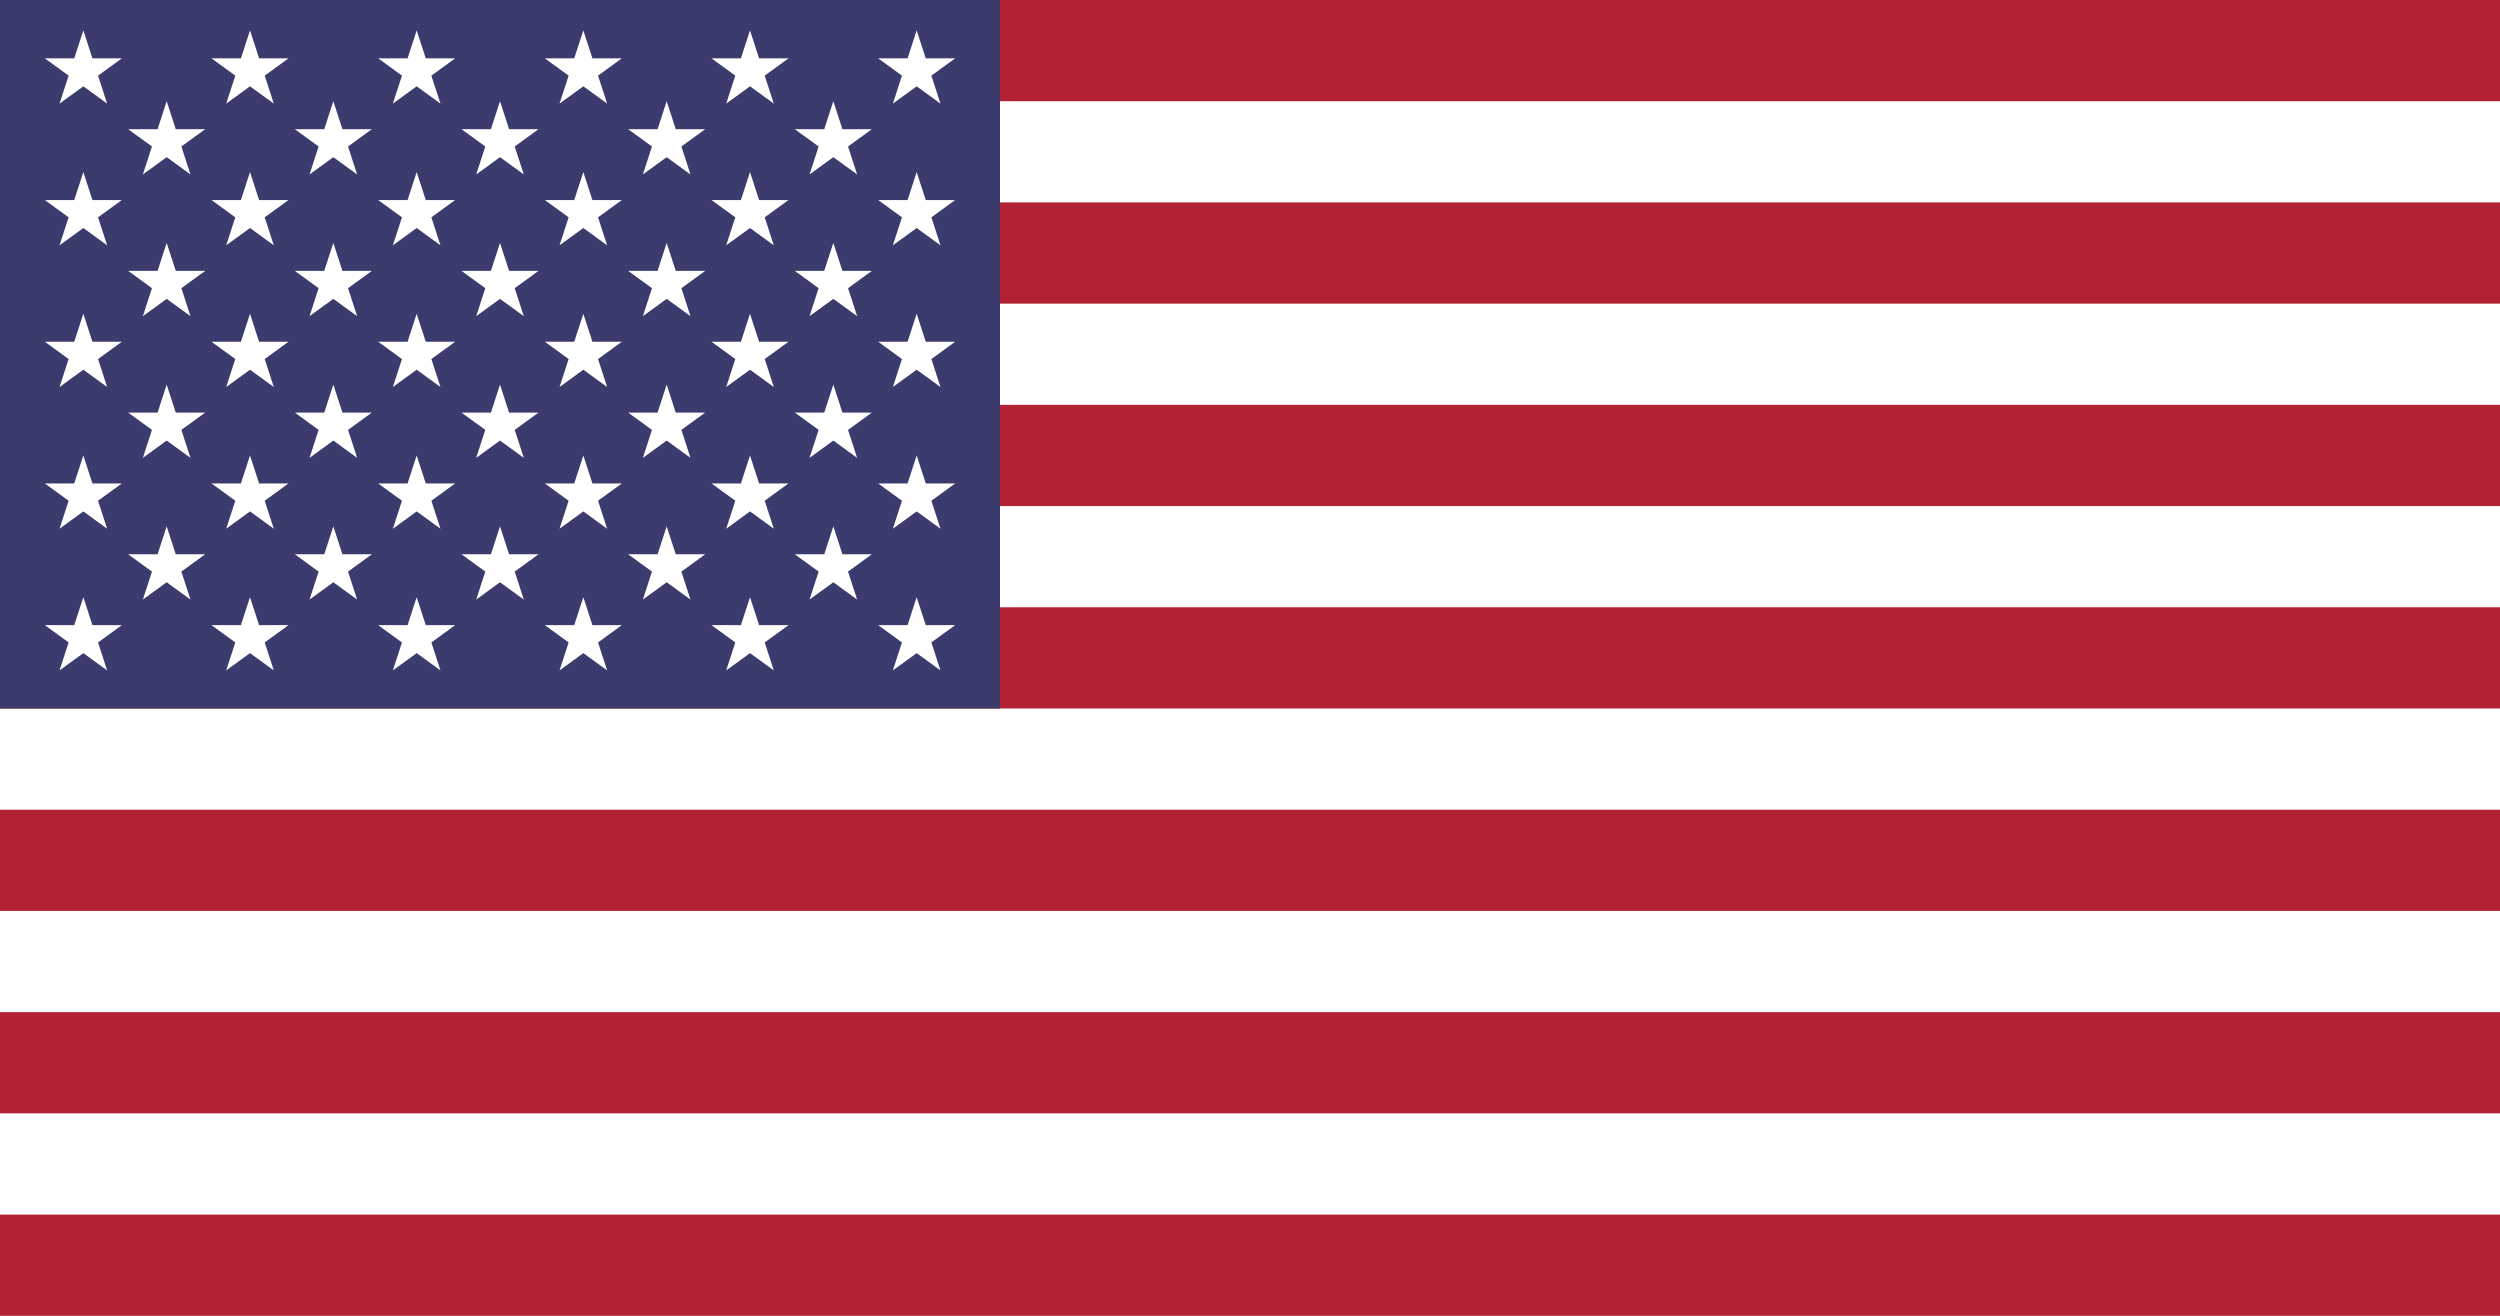
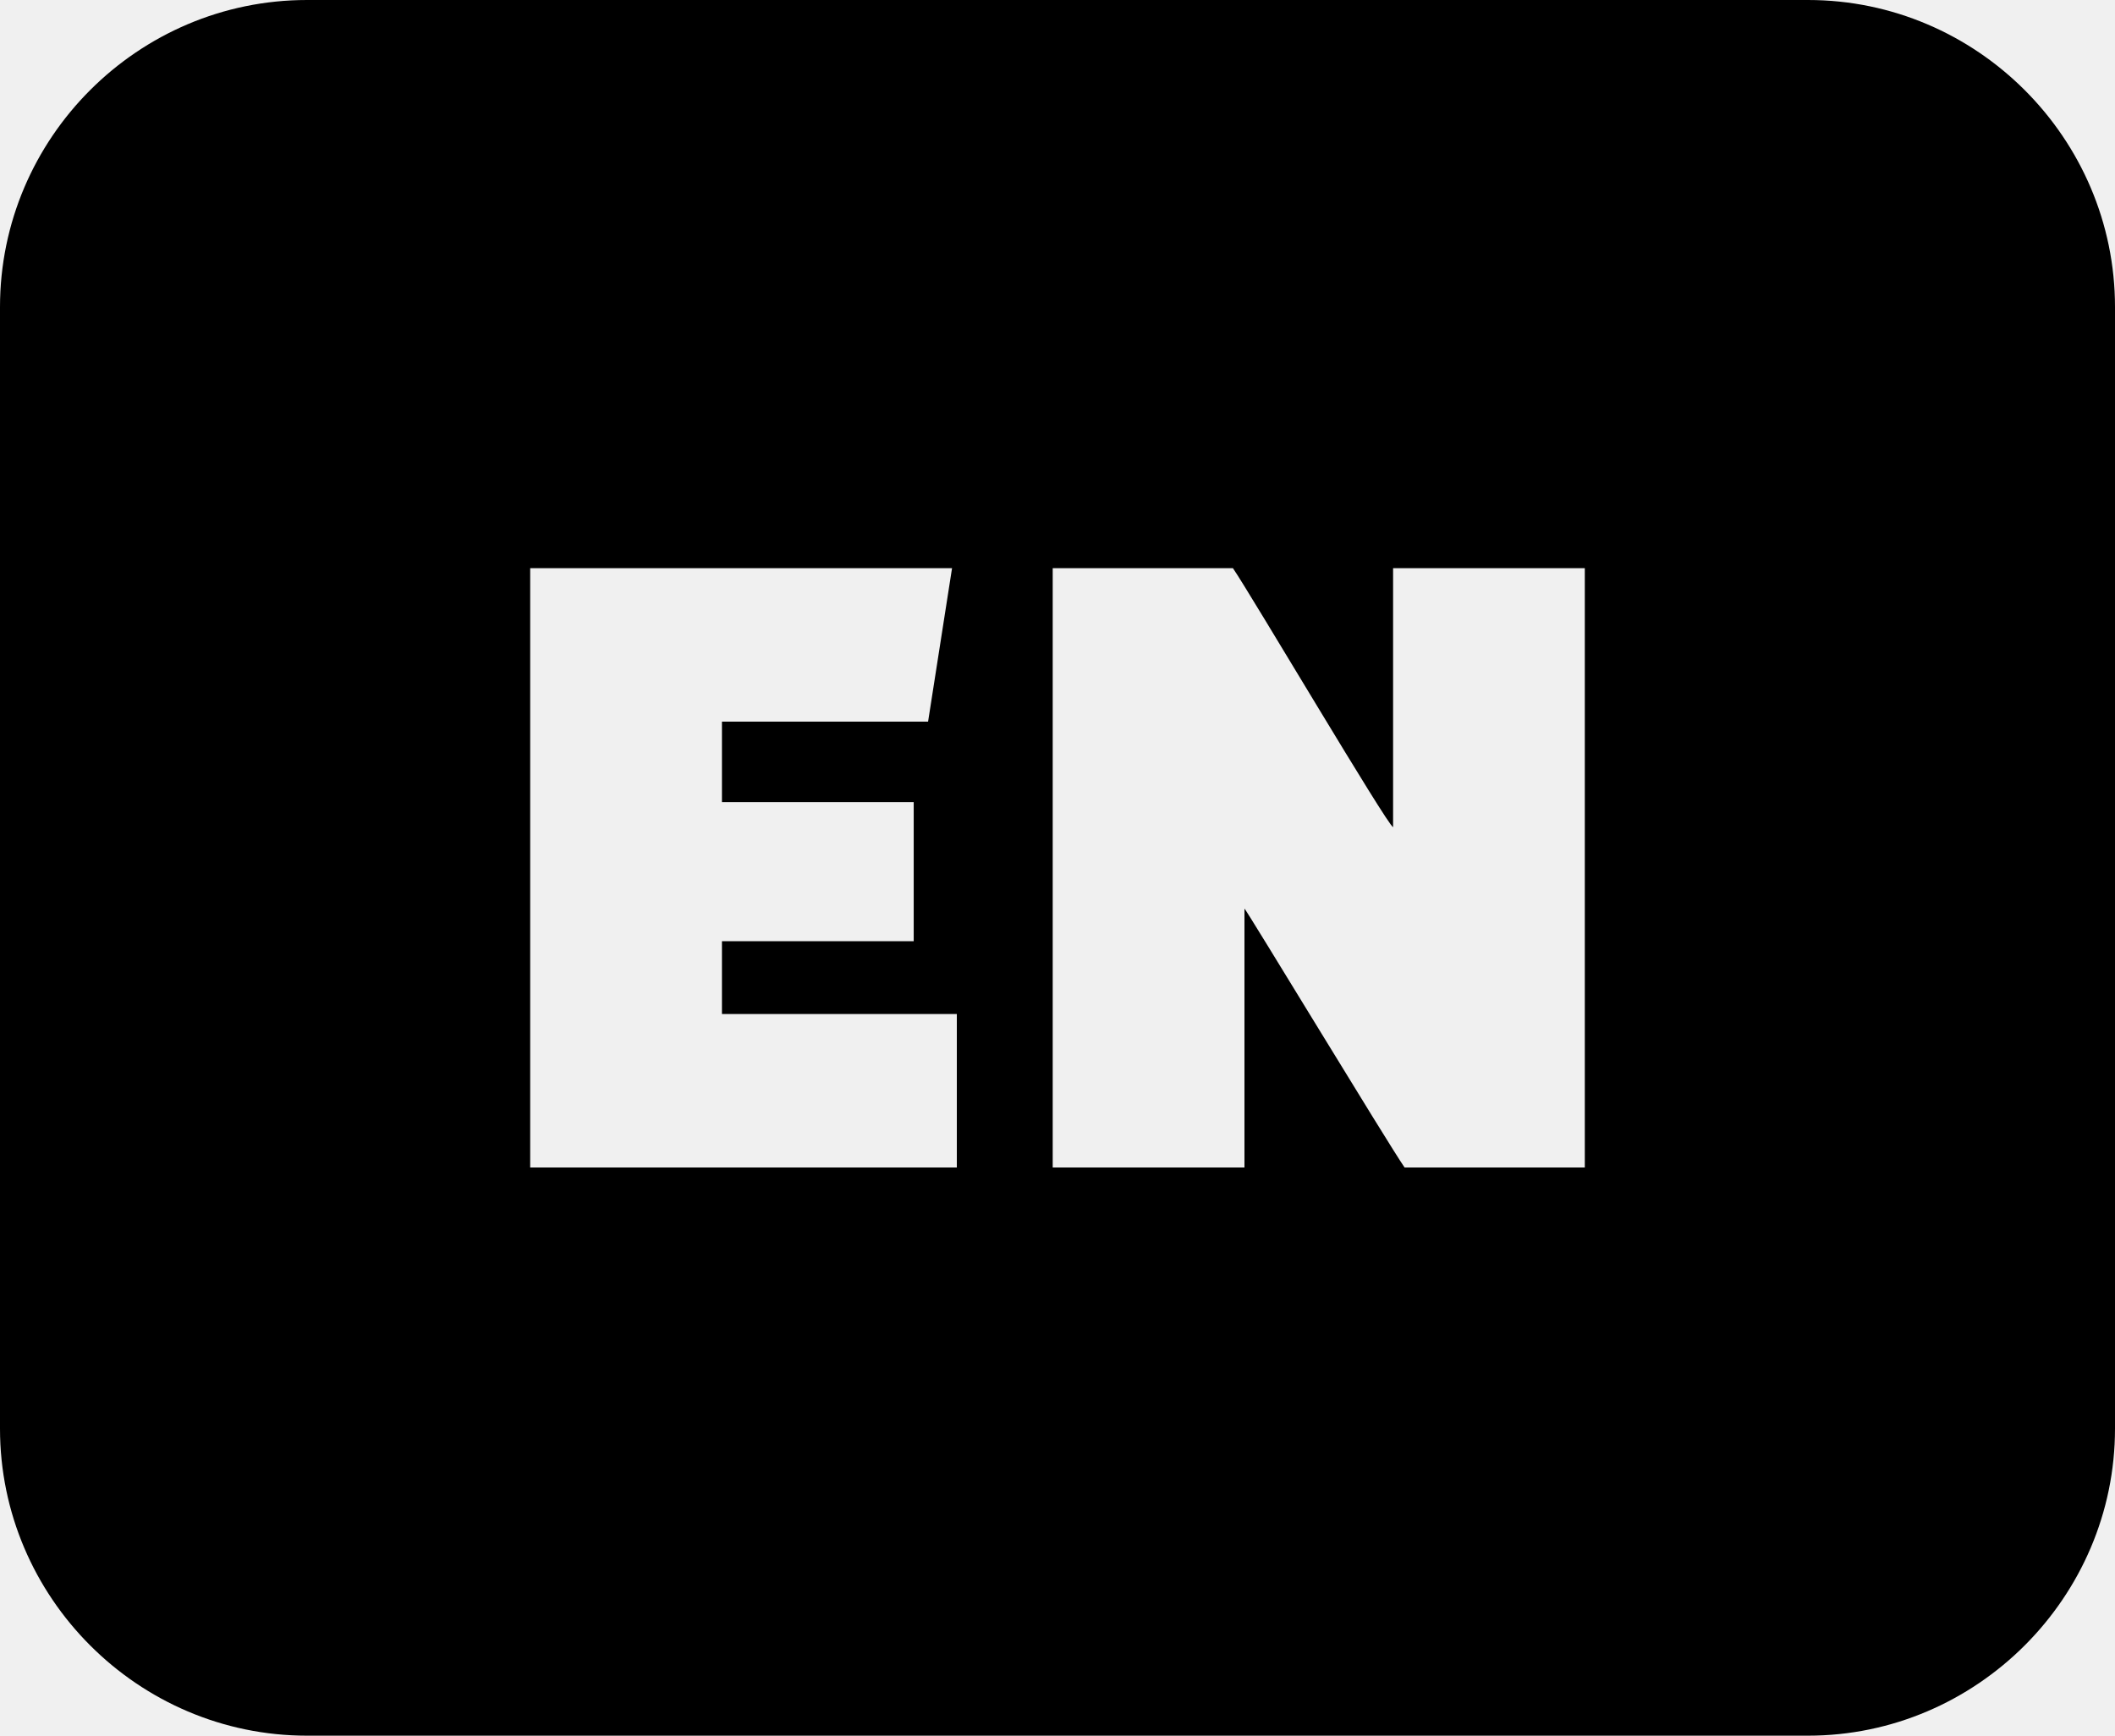
- <svg xmlns="http://www.w3.org/2000/svg" xmlns:xlink="http://www.w3.org/1999/xlink" width="1235" height="650" viewBox="0 0 7410 3900">
-   <rect width="7410" height="3900" fill="#b22234" />
-   <path d="M0,450H7410m0,600H0m0,600H7410m0,600H0m0,600H7410m0,600H0" stroke="#fff" stroke-width="300" />
-   <rect width="2964" height="2100" fill="#3c3b6e" />
-   <g fill="#fff">
-     <g id="s18">
-       <g id="s9">
-         <g id="s5">
-           <g id="s4">
-             <path id="s" d="M247,90 317.534,307.082 132.873,172.918H361.127L176.466,307.082z" />
-             <use xlink:href="#s" y="420" />
-             <use xlink:href="#s" y="840" />
-             <use xlink:href="#s" y="1260" />
-           </g>
-           <use xlink:href="#s" y="1680" />
-         </g>
-         <use xlink:href="#s4" x="247" y="210" />
-       </g>
-       <use xlink:href="#s9" x="494" />
-     </g>
-     <use xlink:href="#s18" x="988" />
-     <use xlink:href="#s9" x="1976" />
-     <use xlink:href="#s5" x="2470" />
-   </g>
+ <svg xmlns="http://www.w3.org/2000/svg" shape-rendering="geometricPrecision" text-rendering="geometricPrecision" image-rendering="optimizeQuality" fill-rule="evenodd" clip-rule="evenodd" viewBox="0 0 512 420.17">
+   <path fill="currentColor" d="M74.32 0h363.36C478.55 0 512 33.46 512 74.32v271.53c0 40.82-33.5 74.32-74.32 74.32H74.32C33.44 420.17 0 386.69 0 345.85V74.32C0 33.41 33.41 0 74.32 0zm265.7 282.62c-4.24-6.15-38.45-62.67-38.76-62.67v62.67h-46.42V137.55h43.63c4.19 6.07 37.63 62.67 38.77 62.67v-62.67h46.41v145.07h-43.63zm-118.83-54.78h-46.42v17.64h56.86v37.14H128.35V137.55h102.12l-5.8 37.14h-49.9v19.49h46.42v33.66z" />
</svg>
